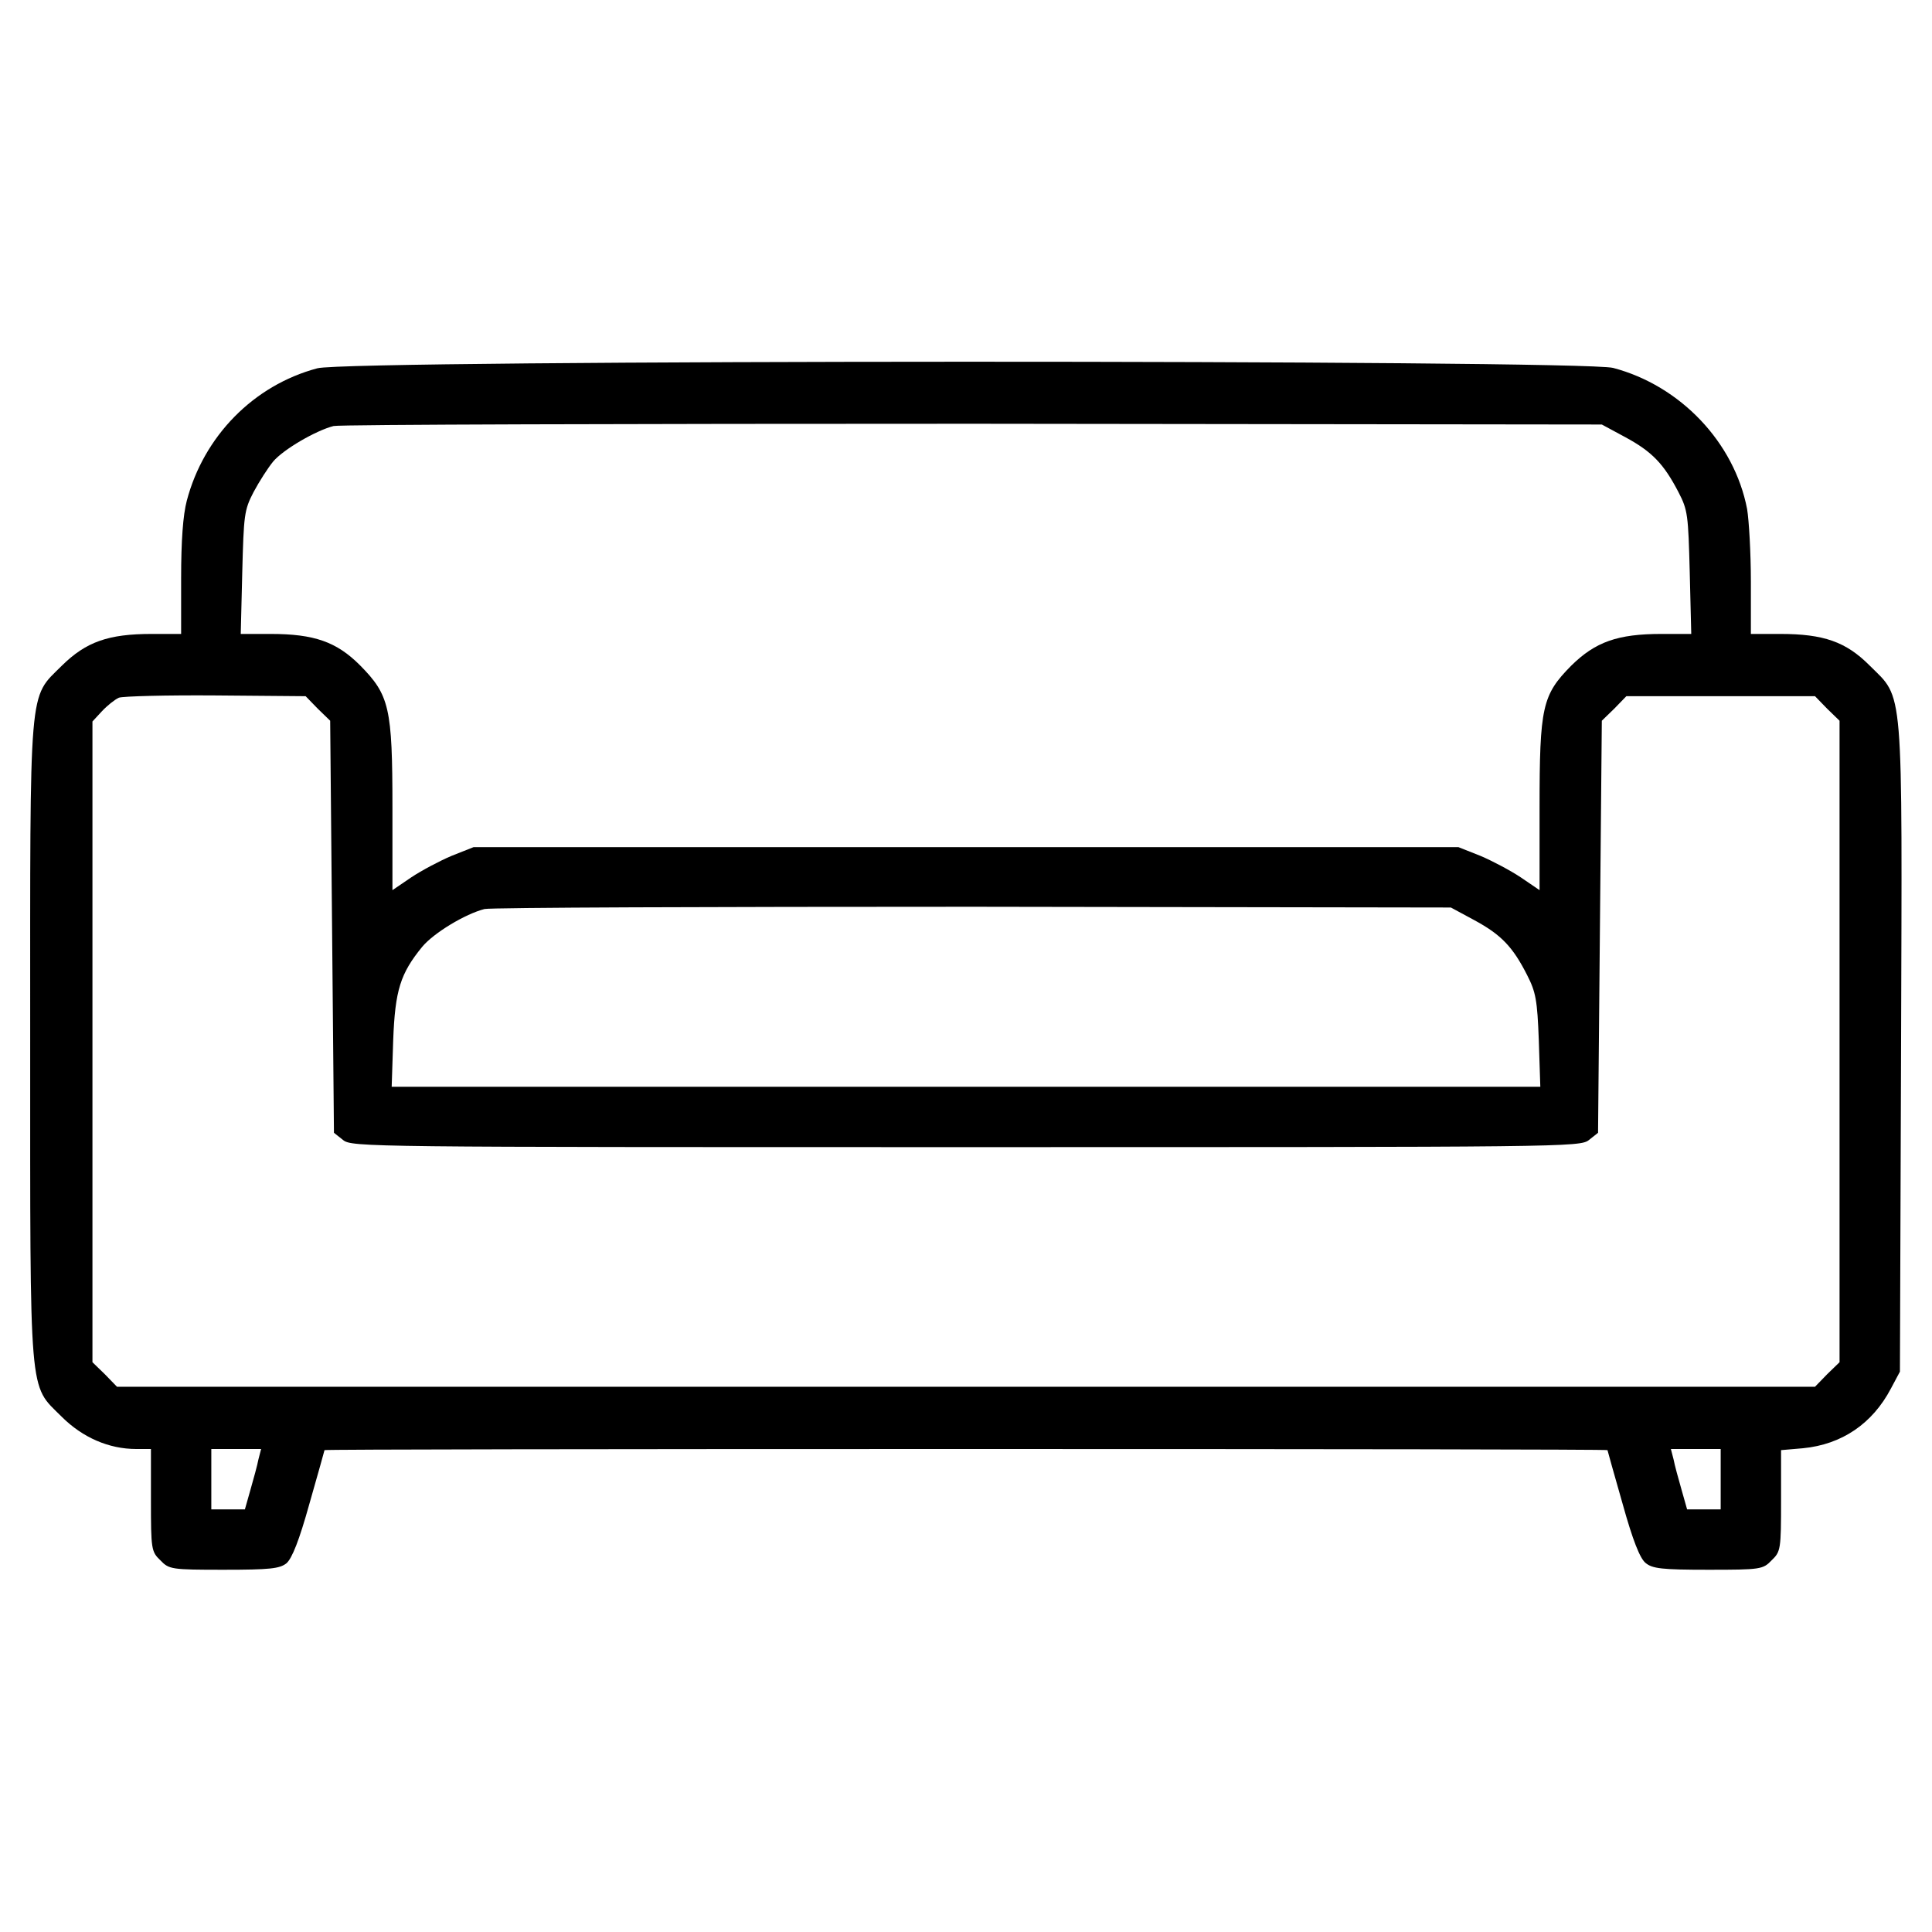
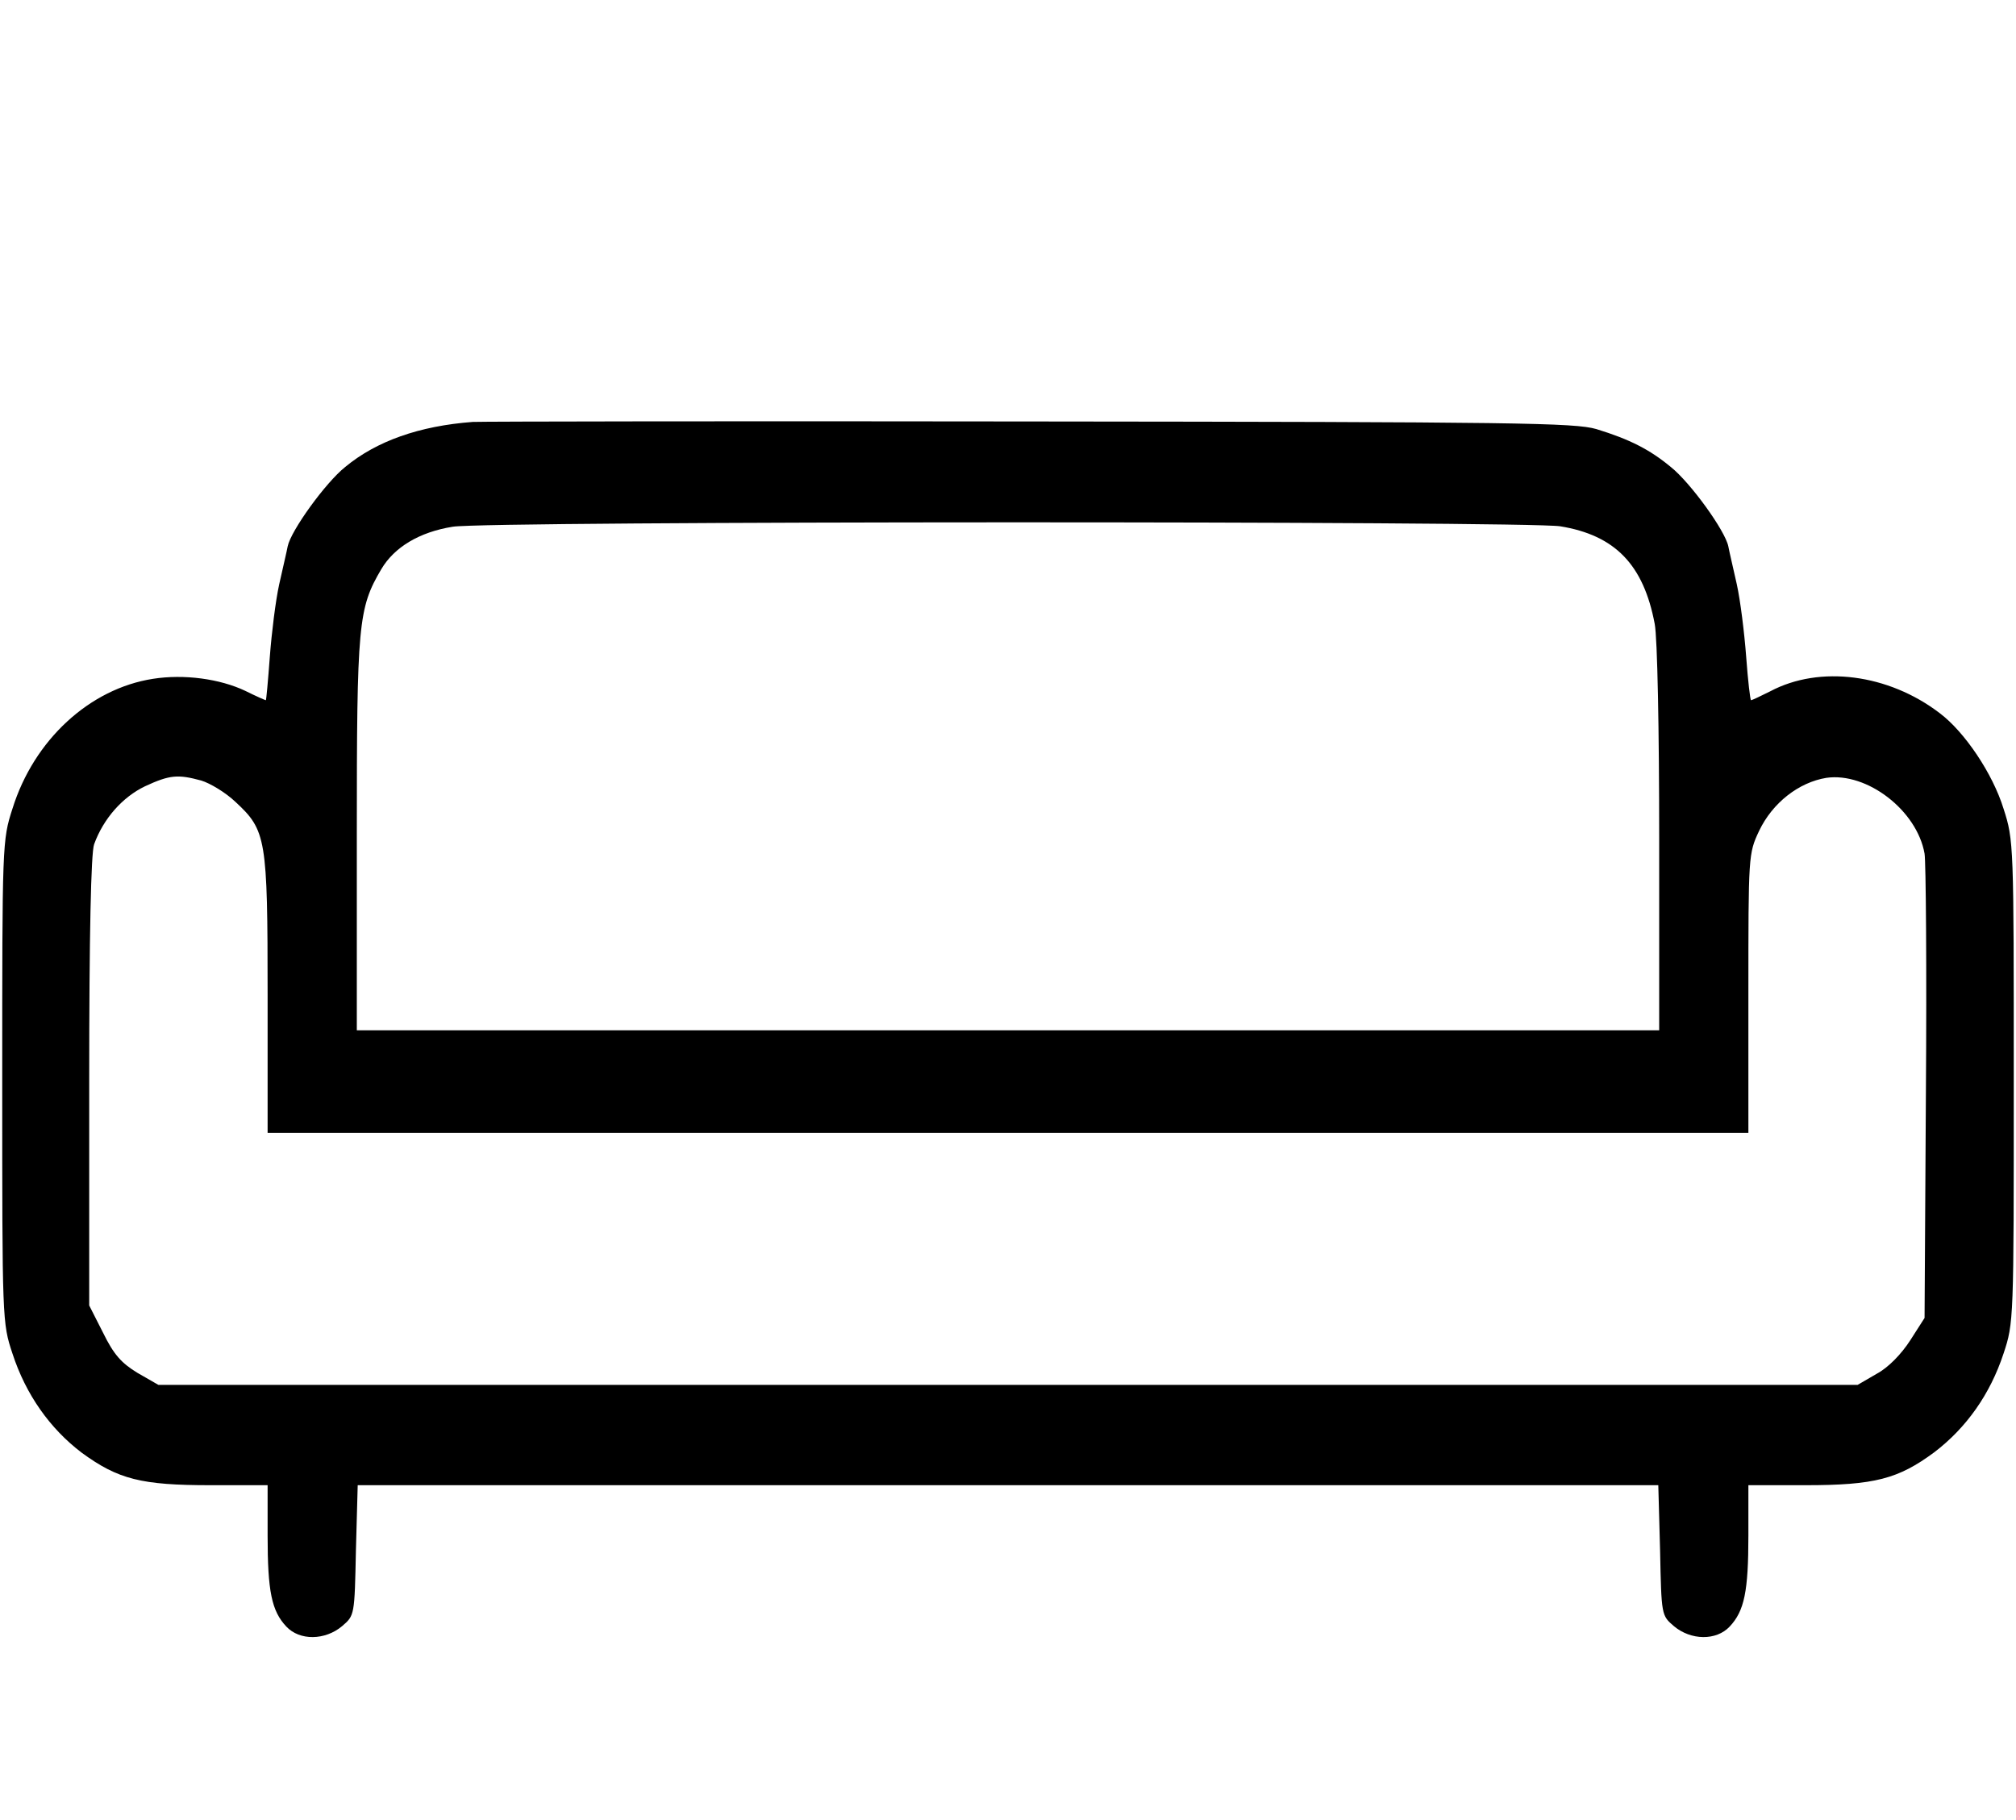
- <svg xmlns="http://www.w3.org/2000/svg" version="1.0" width="512pt" height="512pt" viewBox="0 0 512 512" preserveAspectRatio="xMidYMid meet">
-   <g transform="translate(0,512) scale(0.1,-0.1)" fill="#000000" stroke="none">
-     <path d="M841 4144 c-169 -45 -301 -180 -346 -351 -10 -38 -15 -106 -15 -205 l0 -148 -78 0 c-115 0 -174 -21 -238 -84 -89 -89 -84 -36 -84 -996 0 -959 -4 -907 83 -994 56 -56 126 -86 198 -86 l39 0 0 -135 c0 -131 1 -137 25 -160 23 -24 29 -25 168 -25 123 0 148 3 166 17 15 13 34 61 61 158 22 77 40 141 40 142 0 2 765 3 1700 3 935 0 1700 -1 1700 -3 0 -1 18 -65 40 -142 27 -97 46 -145 61 -157 18 -15 43 -18 166 -18 139 0 145 1 168 25 24 23 25 29 25 158 l0 134 58 5 c103 10 184 65 233 158 l24 45 3 855 c3 982 8 925 -84 1017 -62 62 -121 83 -236 83 l-78 0 0 139 c0 76 -5 162 -10 192 -34 177 -177 327 -355 374 -87 22 -3350 22 -3434 -1z m3467 -183 c70 -38 101 -70 140 -145 25 -48 26 -61 30 -213 l4 -163 -79 0 c-116 0 -175 -21 -239 -84 -77 -78 -84 -109 -84 -377 l0 -218 -50 34 c-27 18 -76 44 -107 57 l-58 23 -1305 0 -1305 0 -58 -23 c-31 -13 -80 -39 -107 -57 l-50 -34 0 219 c0 265 -8 298 -86 377 -62 62 -121 83 -237 83 l-79 0 4 163 c4 152 5 165 30 213 15 28 38 64 52 81 27 32 113 82 160 94 17 4 780 6 1696 6 l1665 -2 63 -34z m-3466 -719 l33 -32 5 -546 5 -546 24 -19 c23 -19 63 -19 1651 -19 1588 0 1628 0 1651 19 l24 19 5 546 5 546 33 32 32 33 250 0 250 0 32 -33 33 -32 0 -850 0 -850 -33 -32 -32 -33 -2250 0 -2250 0 -32 33 -33 32 0 849 0 849 25 27 c14 15 34 31 45 36 11 4 127 7 257 6 l238 -2 32 -33z m3066 -561 c70 -38 101 -70 139 -145 23 -45 27 -66 31 -173 l4 -123 -1522 0 -1522 0 4 123 c5 133 19 177 77 248 31 37 114 87 165 100 17 4 600 6 1296 6 l1265 -2 63 -34z m-3223 -1428 c-3 -16 -13 -52 -21 -80 l-15 -53 -45 0 -44 0 0 80 0 80 66 0 66 0 -7 -27z m3875 -53 l0 -80 -44 0 -45 0 -15 53 c-8 28 -18 64 -21 80 l-7 27 66 0 66 0 0 -80z" />
+ <svg xmlns="http://www.w3.org/2000/svg" version="1.0" width="452pt" height="408pt" viewBox="0 0 452 408" preserveAspectRatio="xMidYMid meet">
+   <g transform="translate(0,408) scale(0.1,-0.1)" fill="#000000" stroke="none">
+     <path d="M1060 3134 c-120 -9 -216 -43 -286 -101 -44 -35 -122 -143 -129 -178 -2 -11 -11 -49 -19 -85 -8 -36 -17 -109 -21 -162 -4 -54 -8 -98 -9 -98 -1 0 -22 9 -46 21 -57 27 -137 38 -207 27 -142 -22 -267 -137 -315 -291 -23 -71 -23 -79 -23 -612 0 -536 0 -541 23 -610 30 -92 84 -168 155 -222 82 -60 134 -73 289 -73 l128 0 0 -113 c0 -125 9 -169 42 -204 30 -32 87 -31 125 1 28 24 28 24 31 170 l4 146 1458 0 1458 0 4 -146 c3 -146 3 -146 31 -170 38 -32 95 -33 125 -1 33 35 42 79 42 204 l0 113 128 0 c155 0 208 14 289 74 72 55 125 130 155 221 23 69 23 74 23 610 0 533 0 541 -23 612 -24 78 -87 172 -143 214 -115 88 -269 108 -380 49 -22 -11 -41 -20 -43 -20 -2 0 -7 44 -11 98 -4 53 -13 126 -21 162 -8 36 -17 74 -19 85 -7 35 -85 143 -129 178 -47 39 -92 62 -167 85 -49 14 -175 16 -1264 17 -665 1 -1230 0 -1255 -1z m2438 -234 c123 -20 187 -86 212 -219 6 -31 10 -238 10 -482 l0 -429 -1460 0 -1460 0 0 438 c0 474 3 508 55 596 29 49 85 83 160 95 75 13 2406 13 2483 1z m-3047 -570 c20 -6 55 -27 77 -48 69 -64 72 -81 72 -432 l0 -310 1660 0 1660 0 0 313 c0 309 0 313 24 364 30 63 89 109 151 119 91 13 203 -73 220 -170 3 -17 5 -258 3 -536 l-3 -505 -32 -50 c-20 -31 -49 -61 -75 -75 l-43 -25 -1905 0 -1905 0 -47 27 c-36 22 -53 41 -77 90 l-31 61 0 503 c0 328 4 512 11 531 21 58 64 106 114 130 56 26 74 27 126 13z" />
  </g>
</svg>
